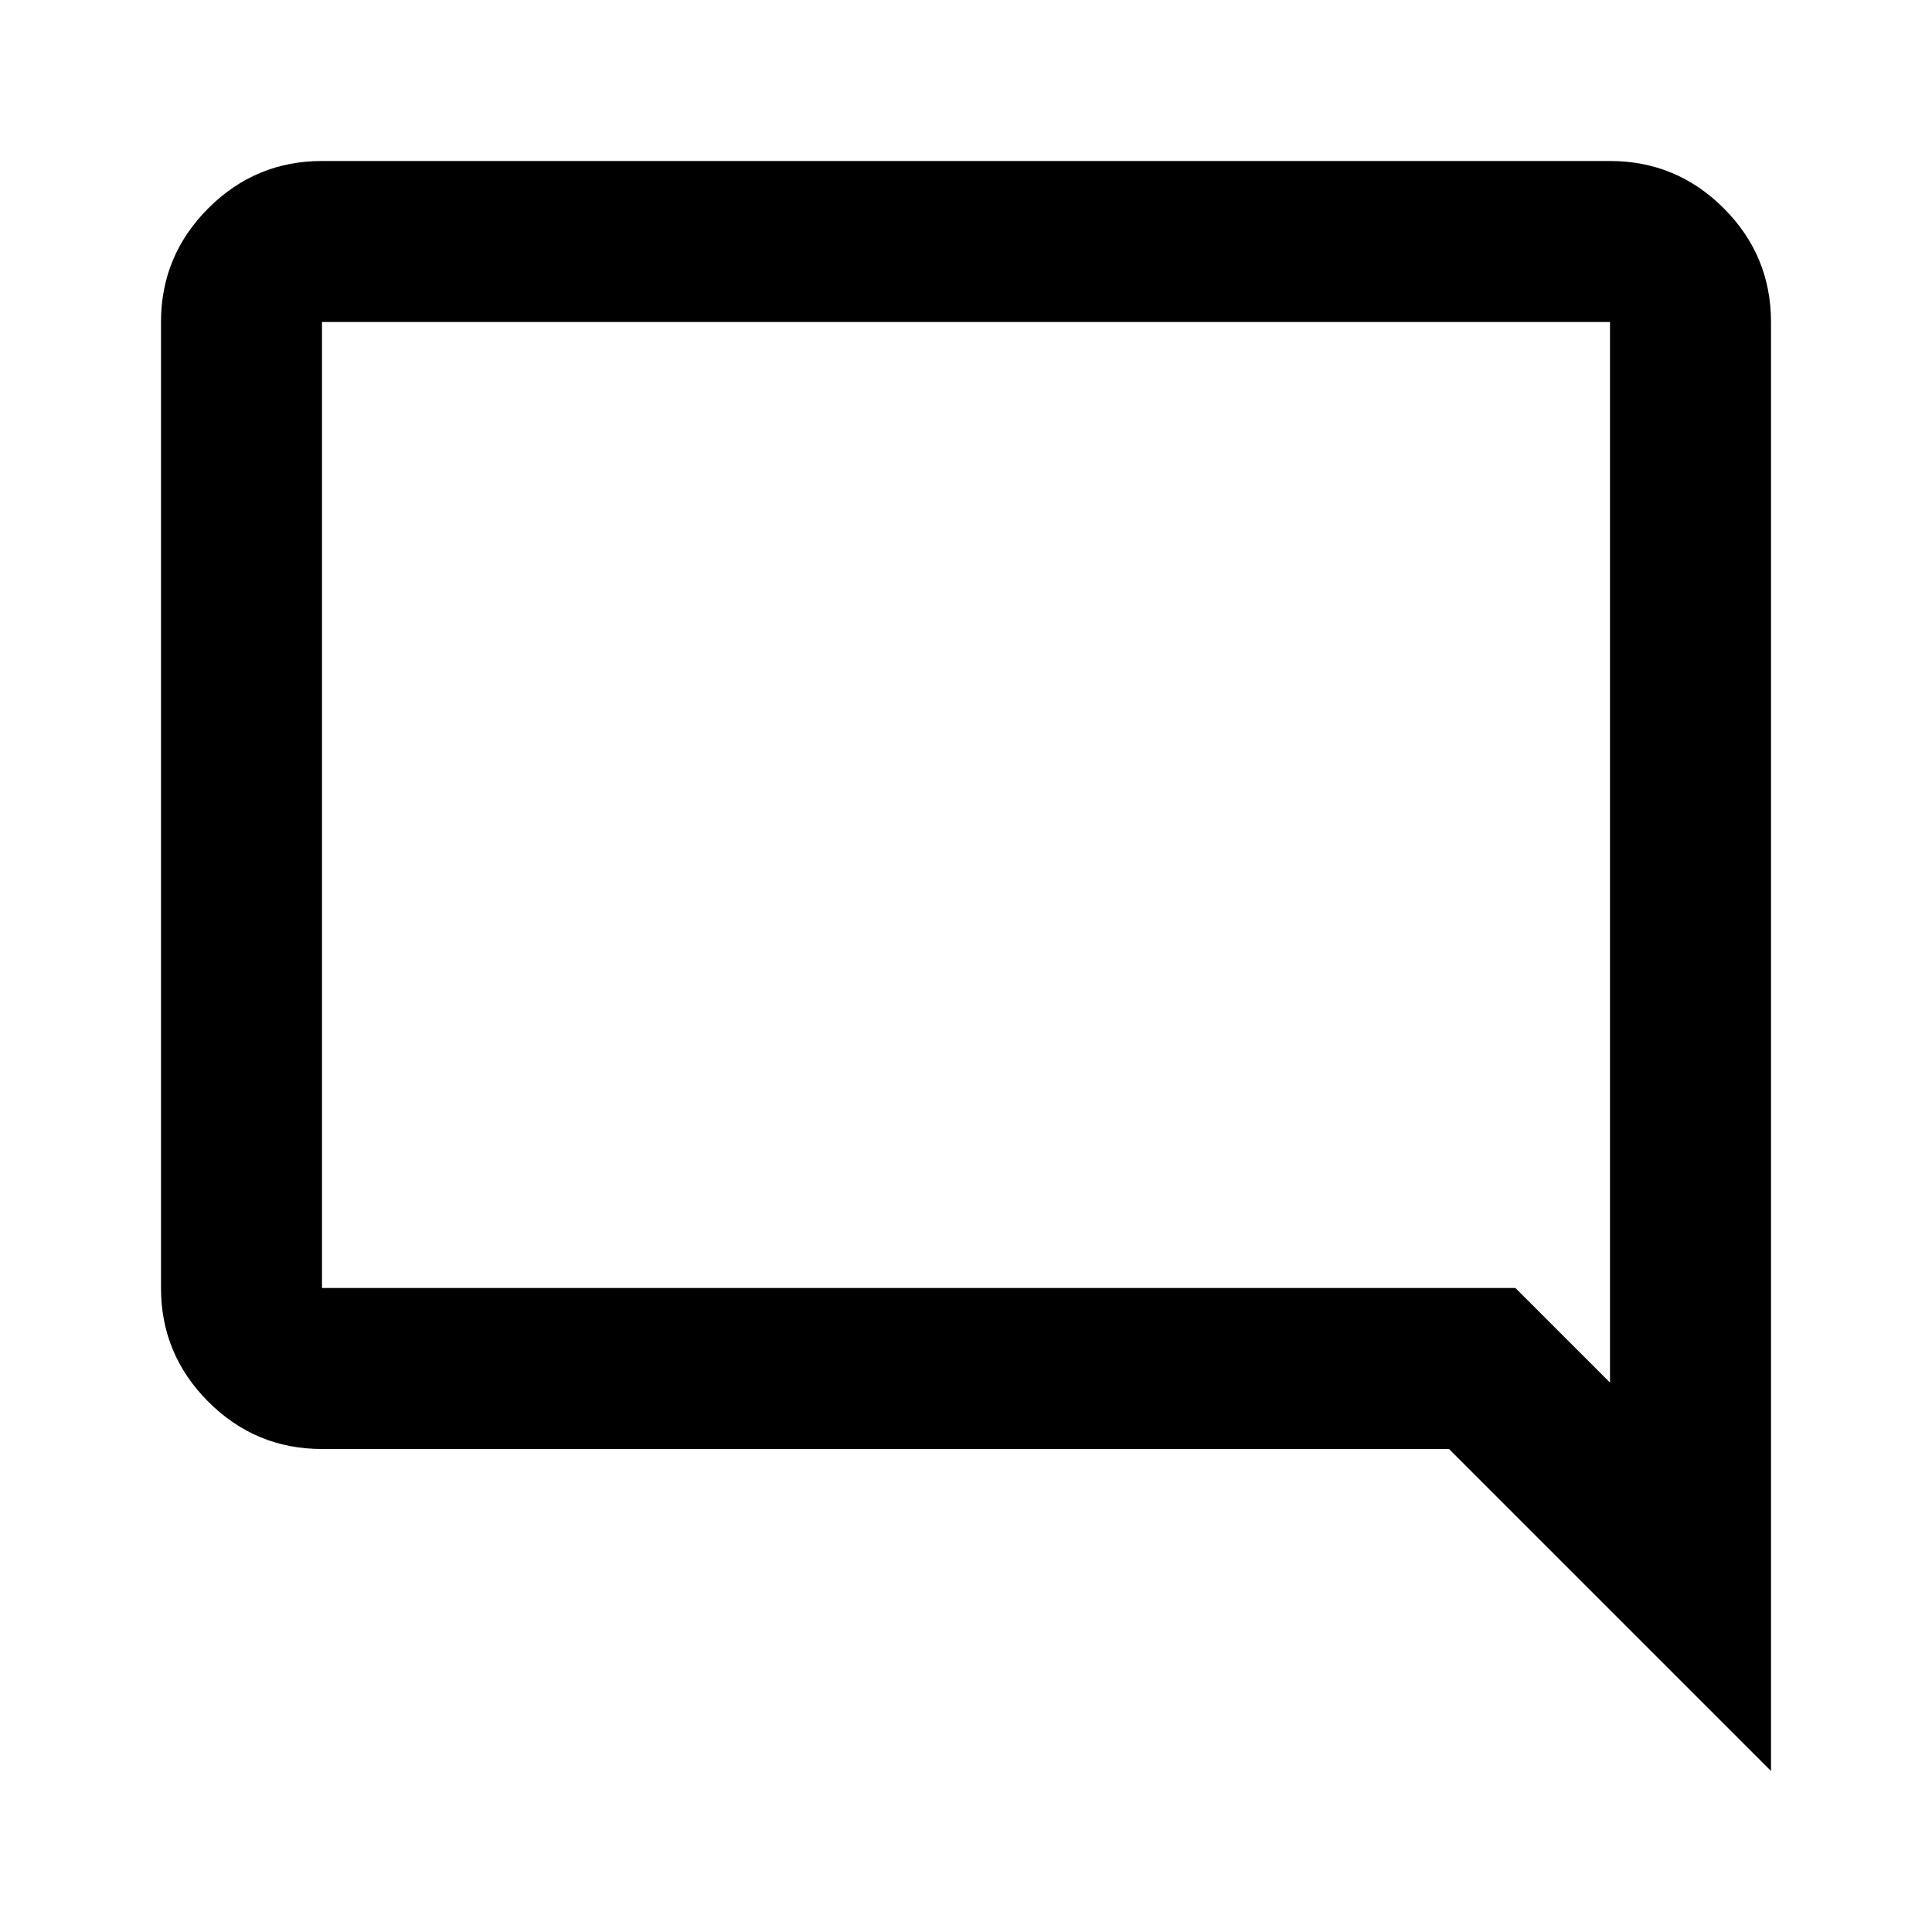
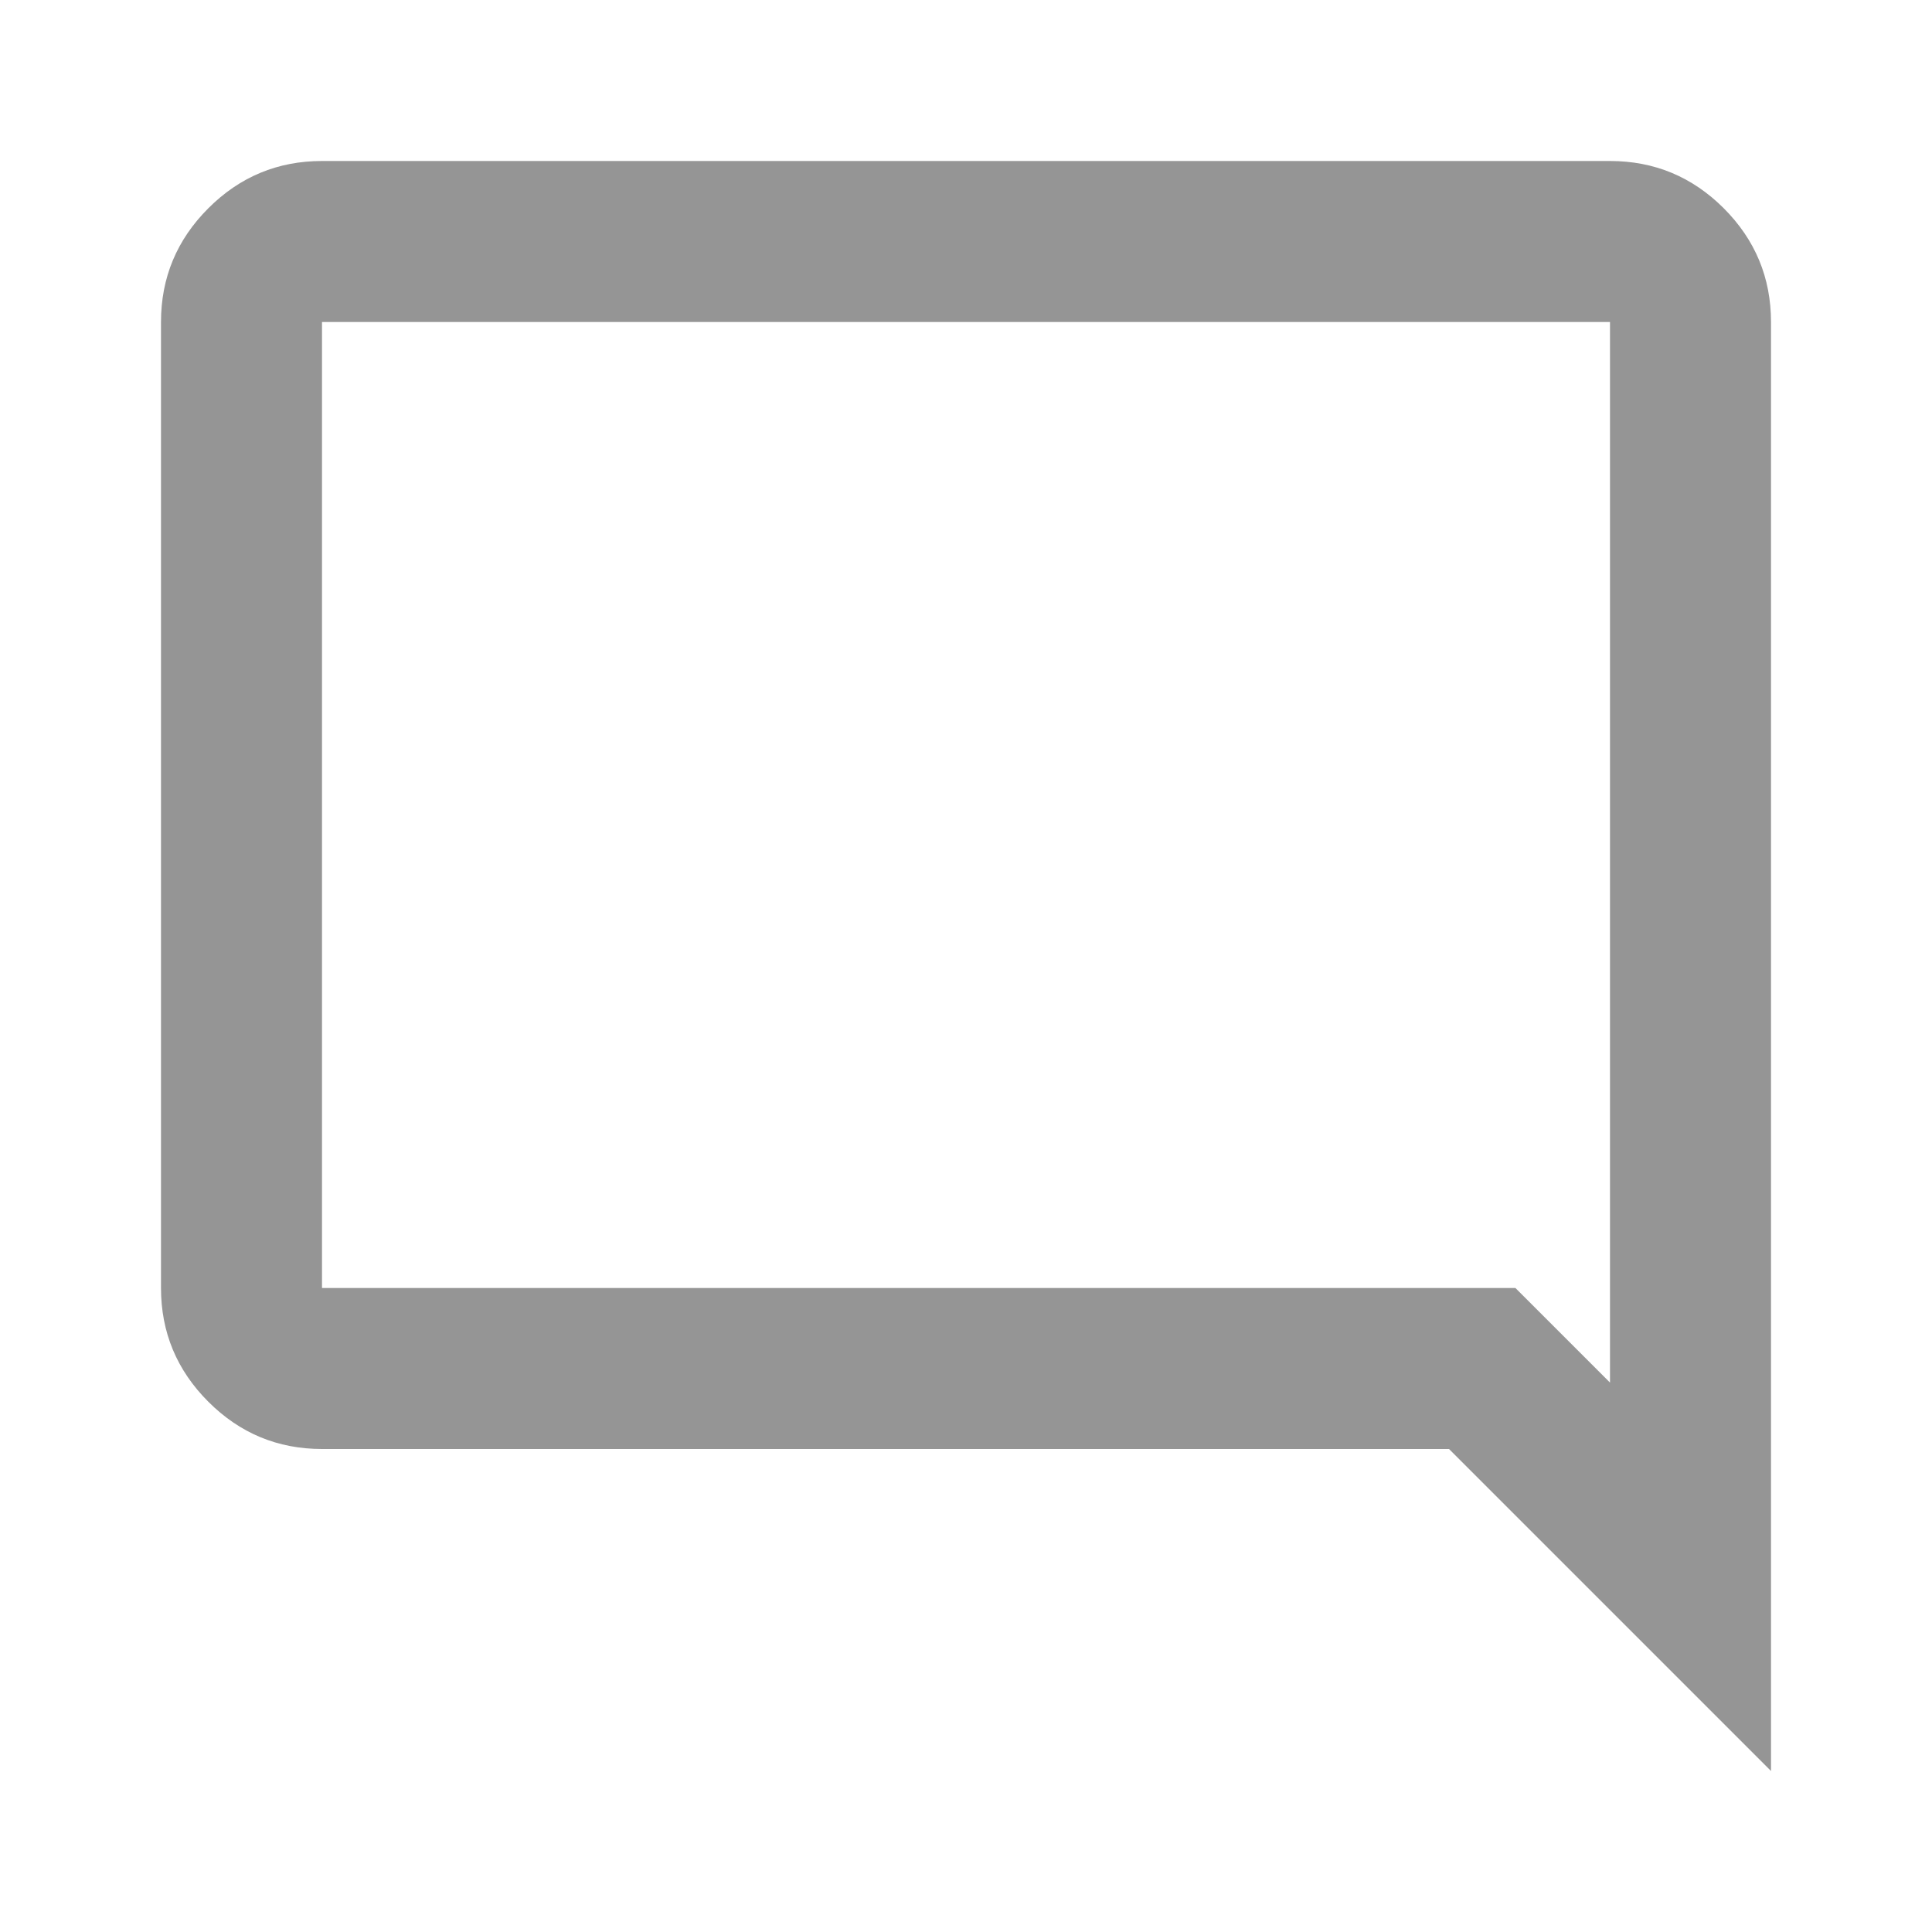
- <svg xmlns="http://www.w3.org/2000/svg" height="24" width="24" className="fill-current">
+ <svg xmlns="http://www.w3.org/2000/svg" height="24" width="24" fill="#959595">
  <path d="m22 22-4-4H4q-.825 0-1.412-.587Q2 16.825 2 16V4q0-.825.588-1.413Q3.175 2 4 2h16q.825 0 1.413.587Q22 3.175 22 4ZM4 4v12h14.825L20 17.175V4H4Zm0 0v13.175V4Z" />
</svg>
